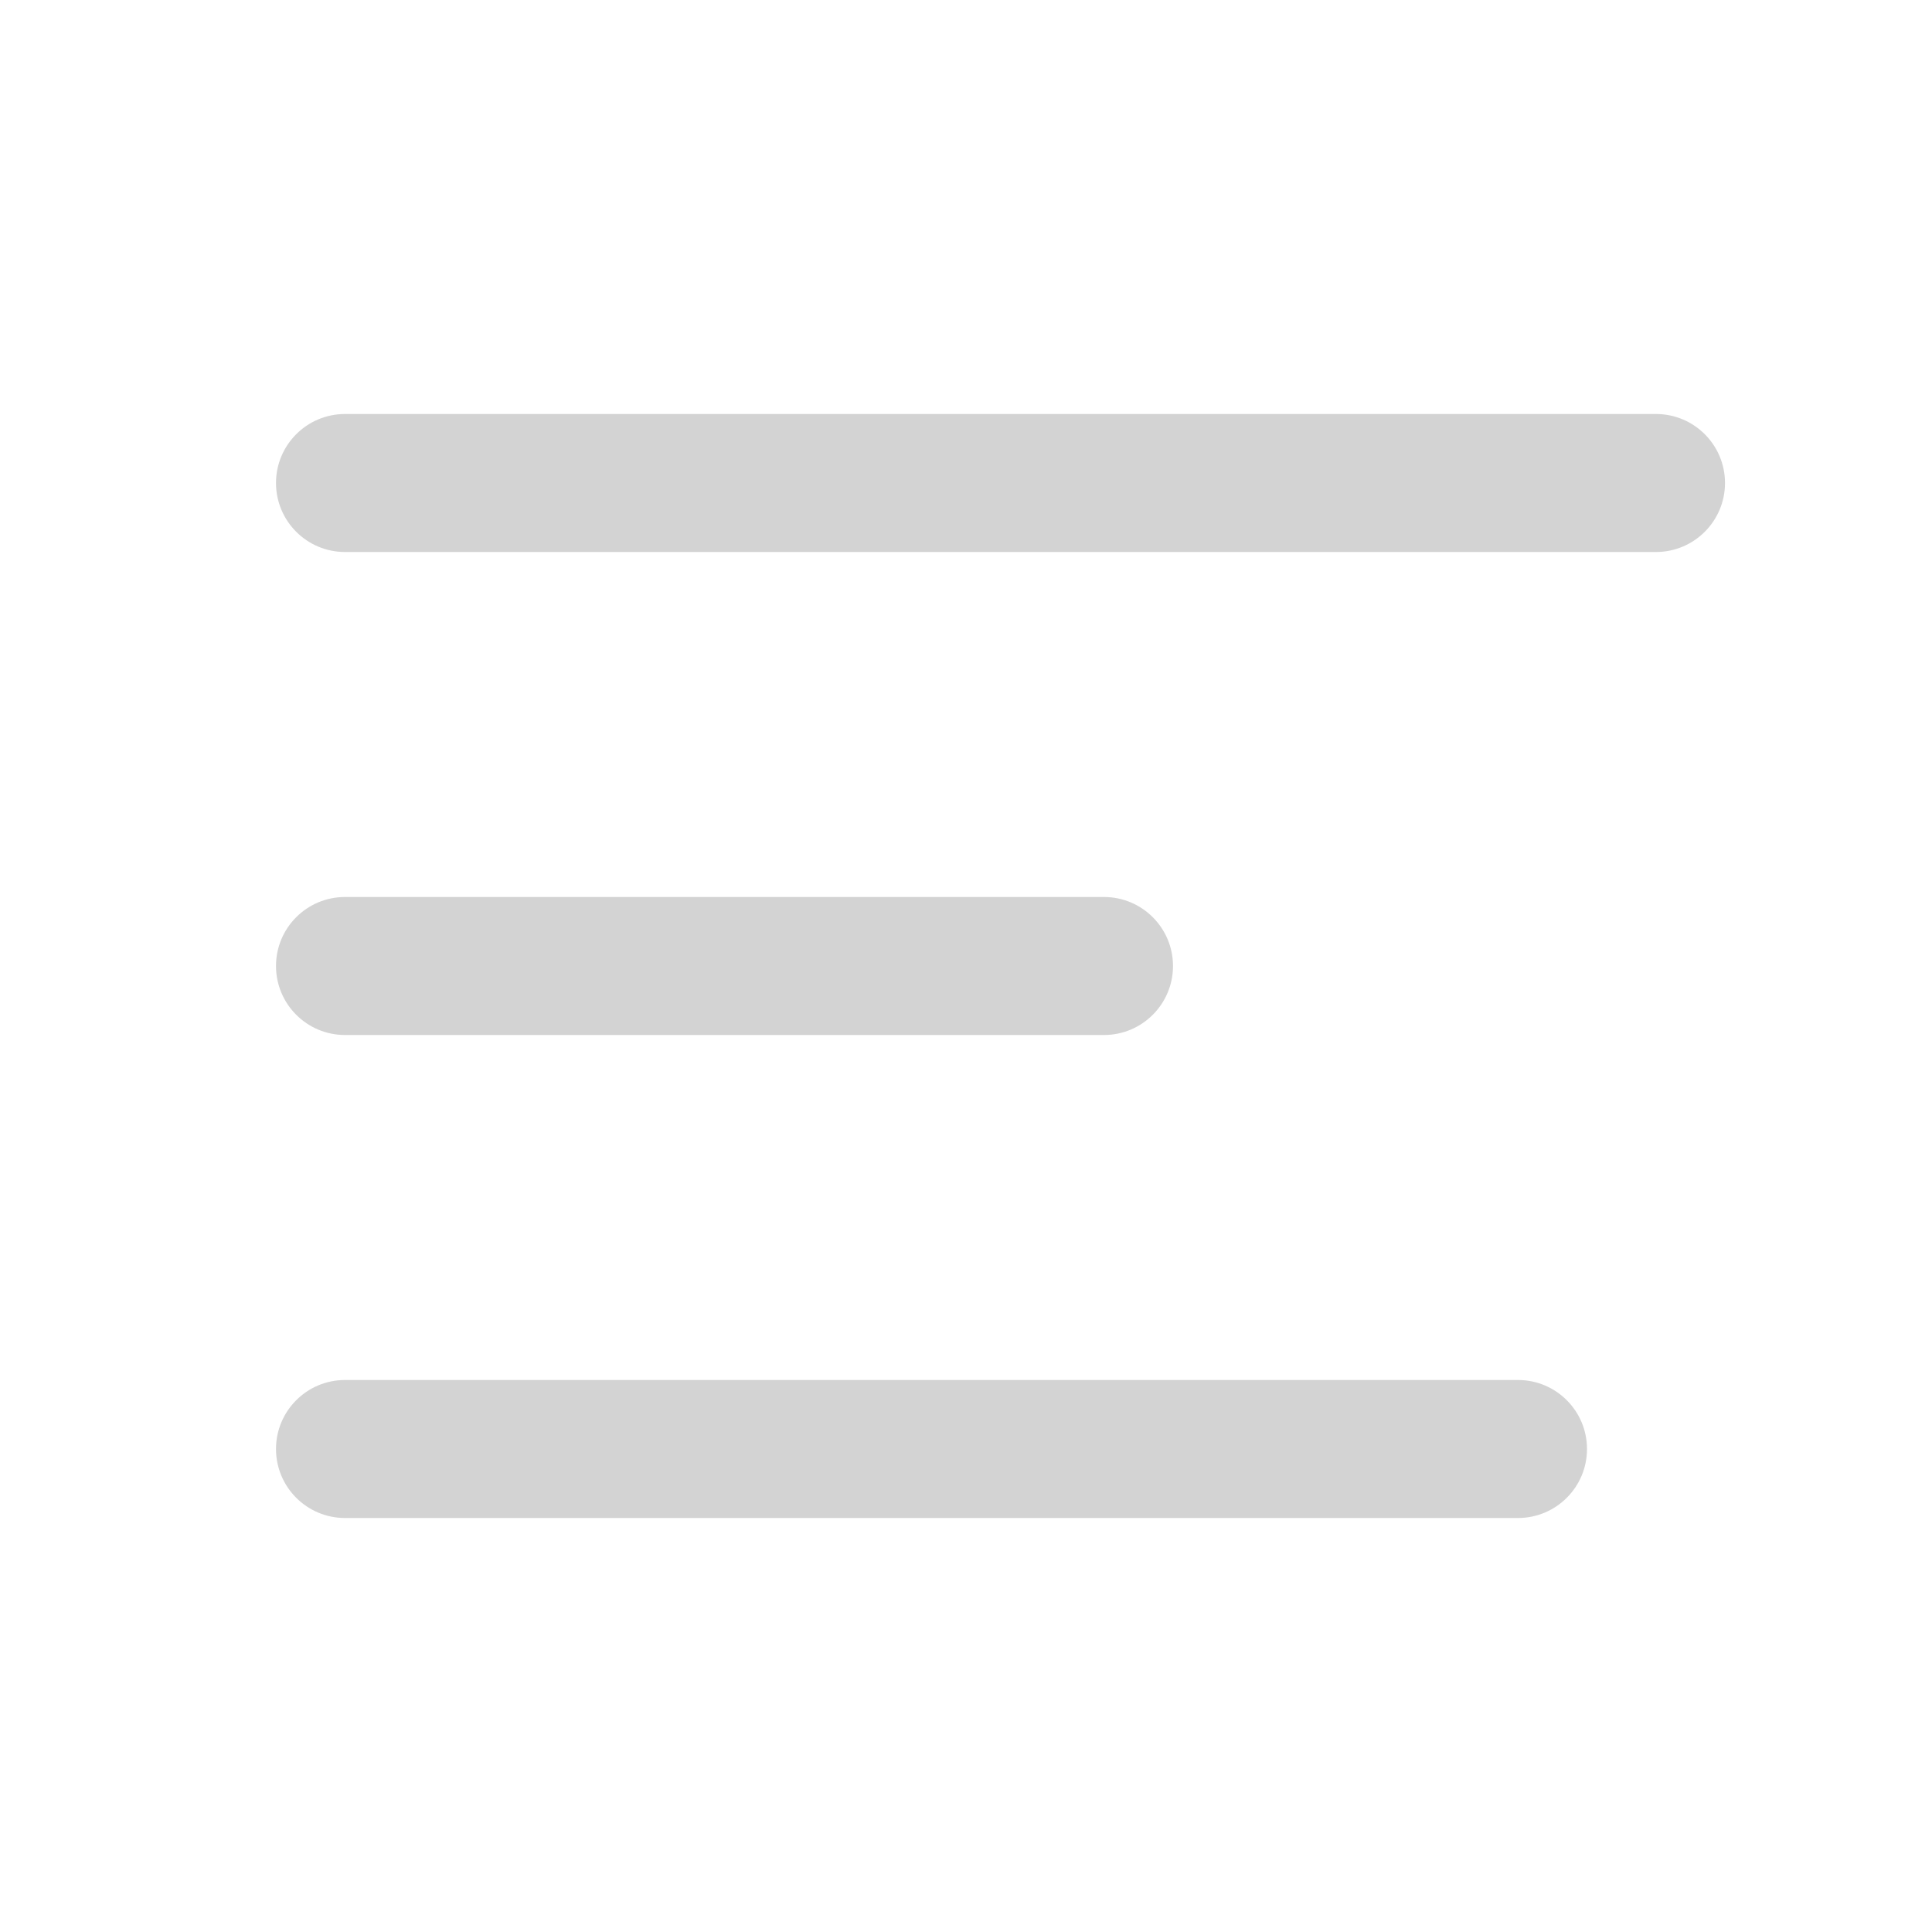
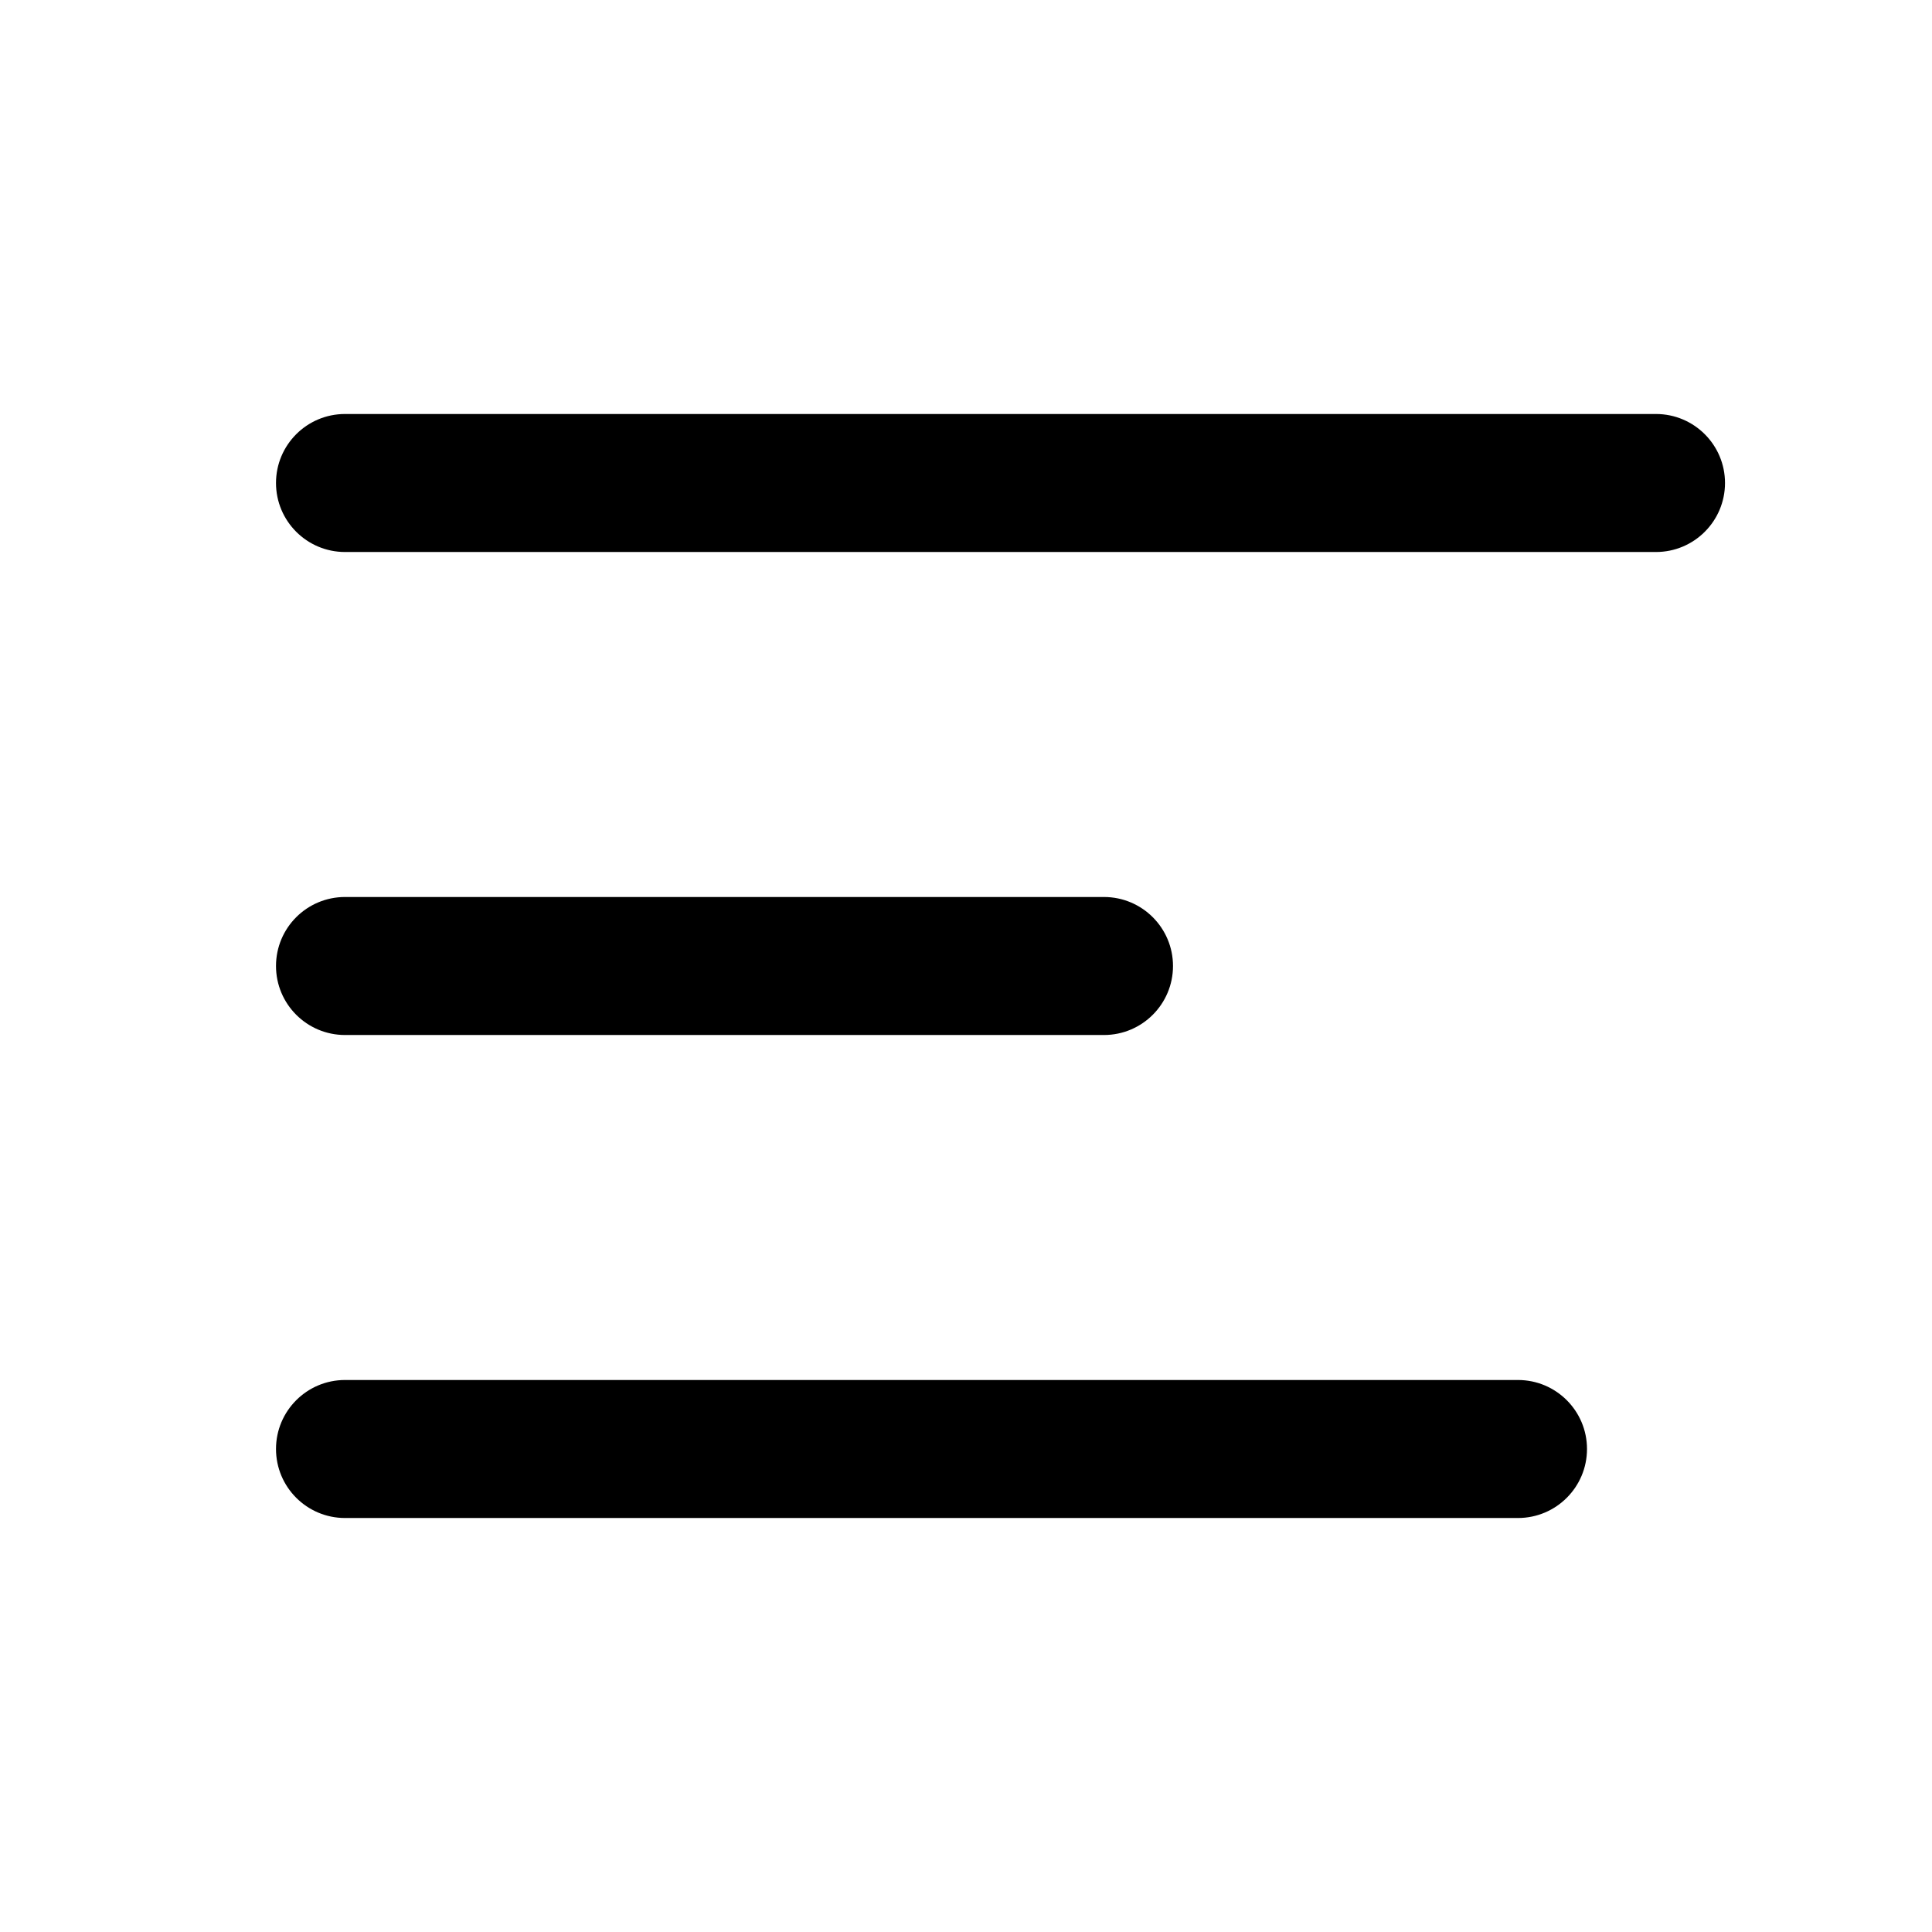
- <svg xmlns="http://www.w3.org/2000/svg" width="800px" height="800px" viewBox="0 0 28 28" fill="none">
-   <path d="M4 7C4 6.448 4.448 6 5 6H24C24.552 6 25 6.448 25 7C25 7.552 24.552 8 24 8H5C4.448 8 4 7.552 4 7Z" fill="#d3d3d3" />
-   <path d="M4 14C4 13.447 4.448 13 5 13L16 13C16.552 13 17 13.448 17 14C17 14.552 16.552 15 16 15L5 15C4.448 15 4 14.552 4 14Z" fill="#d3d3d3" />
-   <path d="M5 20C4.448 20 4 20.448 4 21C4 21.552 4.448 22 5 22H22C22.552 22 23 21.552 23 21C23 20.448 22.552 20 22 20H5Z" fill="#d3d3d3" />
+ <svg xmlns="http://www.w3.org/2000/svg" width="800px" height="800px" viewBox="0 0 28 28" fill="black">
+   <path d="M4 7C4 6.448 4.448 6 5 6H24C24.552 6 25 6.448 25 7C25 7.552 24.552 8 24 8H5C4.448 8 4 7.552 4 7Z" fill="black" />
+   <path d="M4 14C4 13.447 4.448 13 5 13L16 13C16.552 13 17 13.448 17 14C17 14.552 16.552 15 16 15L5 15C4.448 15 4 14.552 4 14Z" fill="black" />
+   <path d="M5 20C4.448 20 4 20.448 4 21C4 21.552 4.448 22 5 22H22C22.552 22 23 21.552 23 21C23 20.448 22.552 20 22 20H5Z" fill="black" />
</svg>
